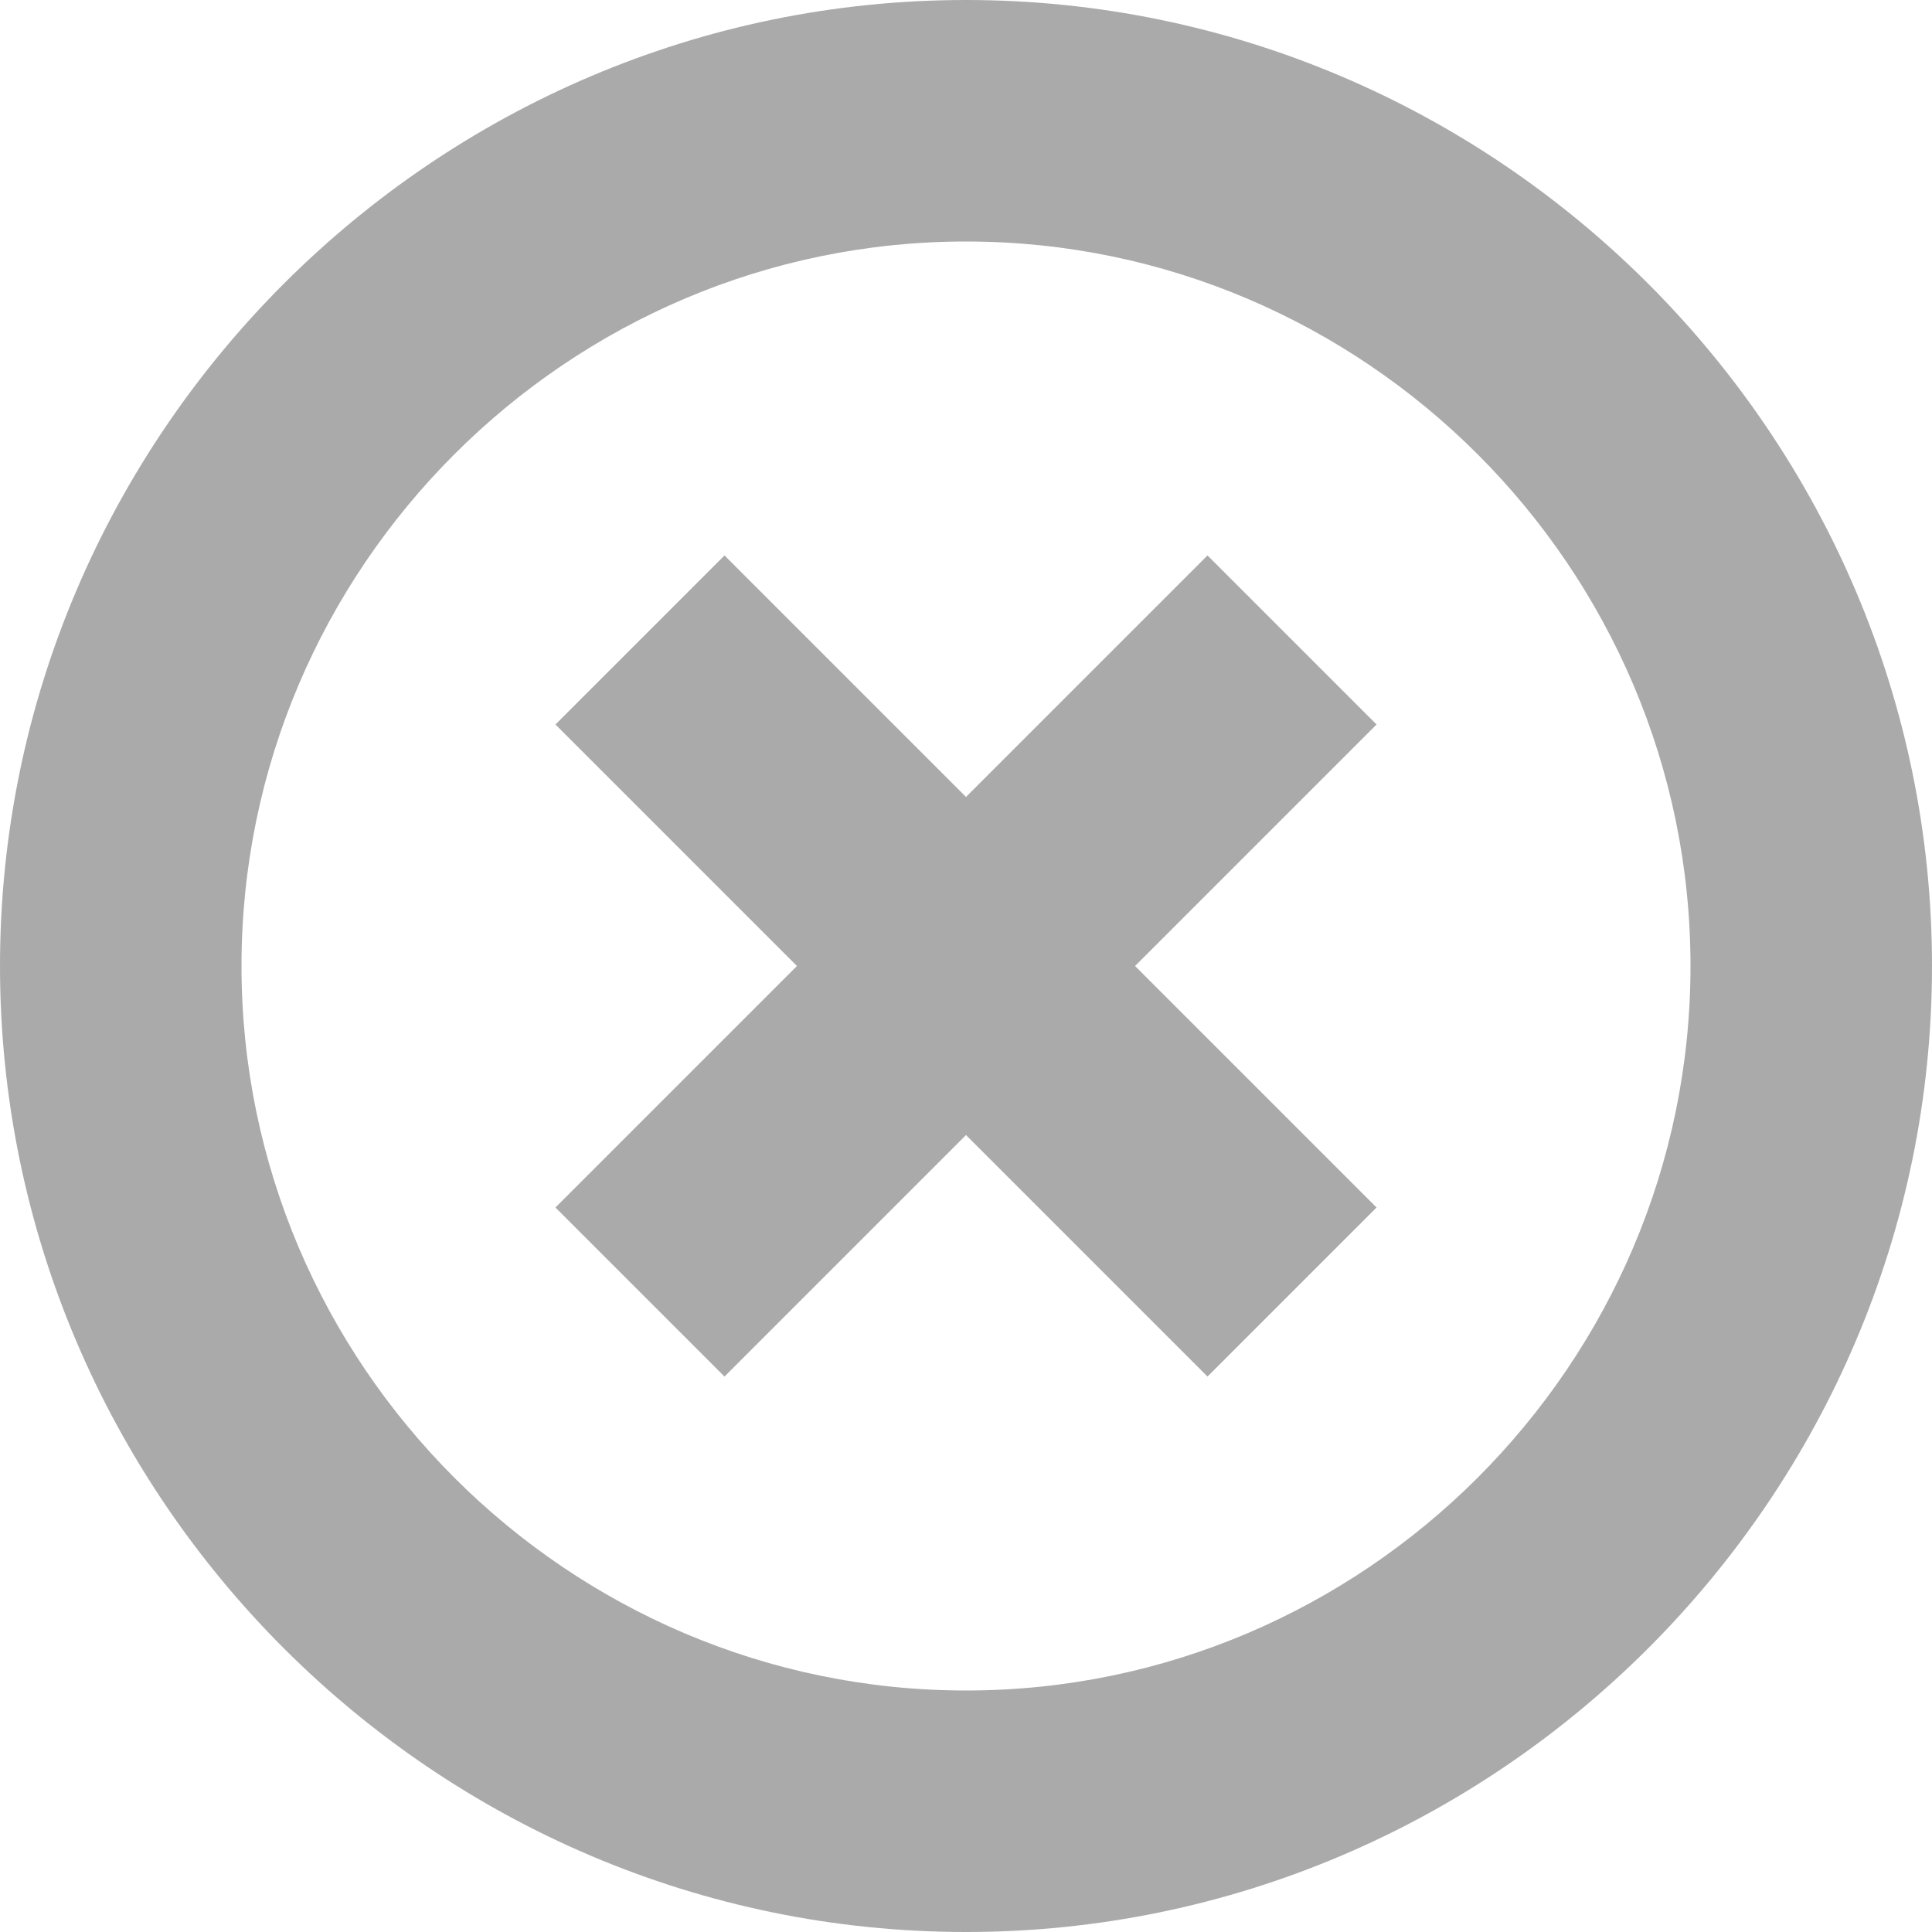
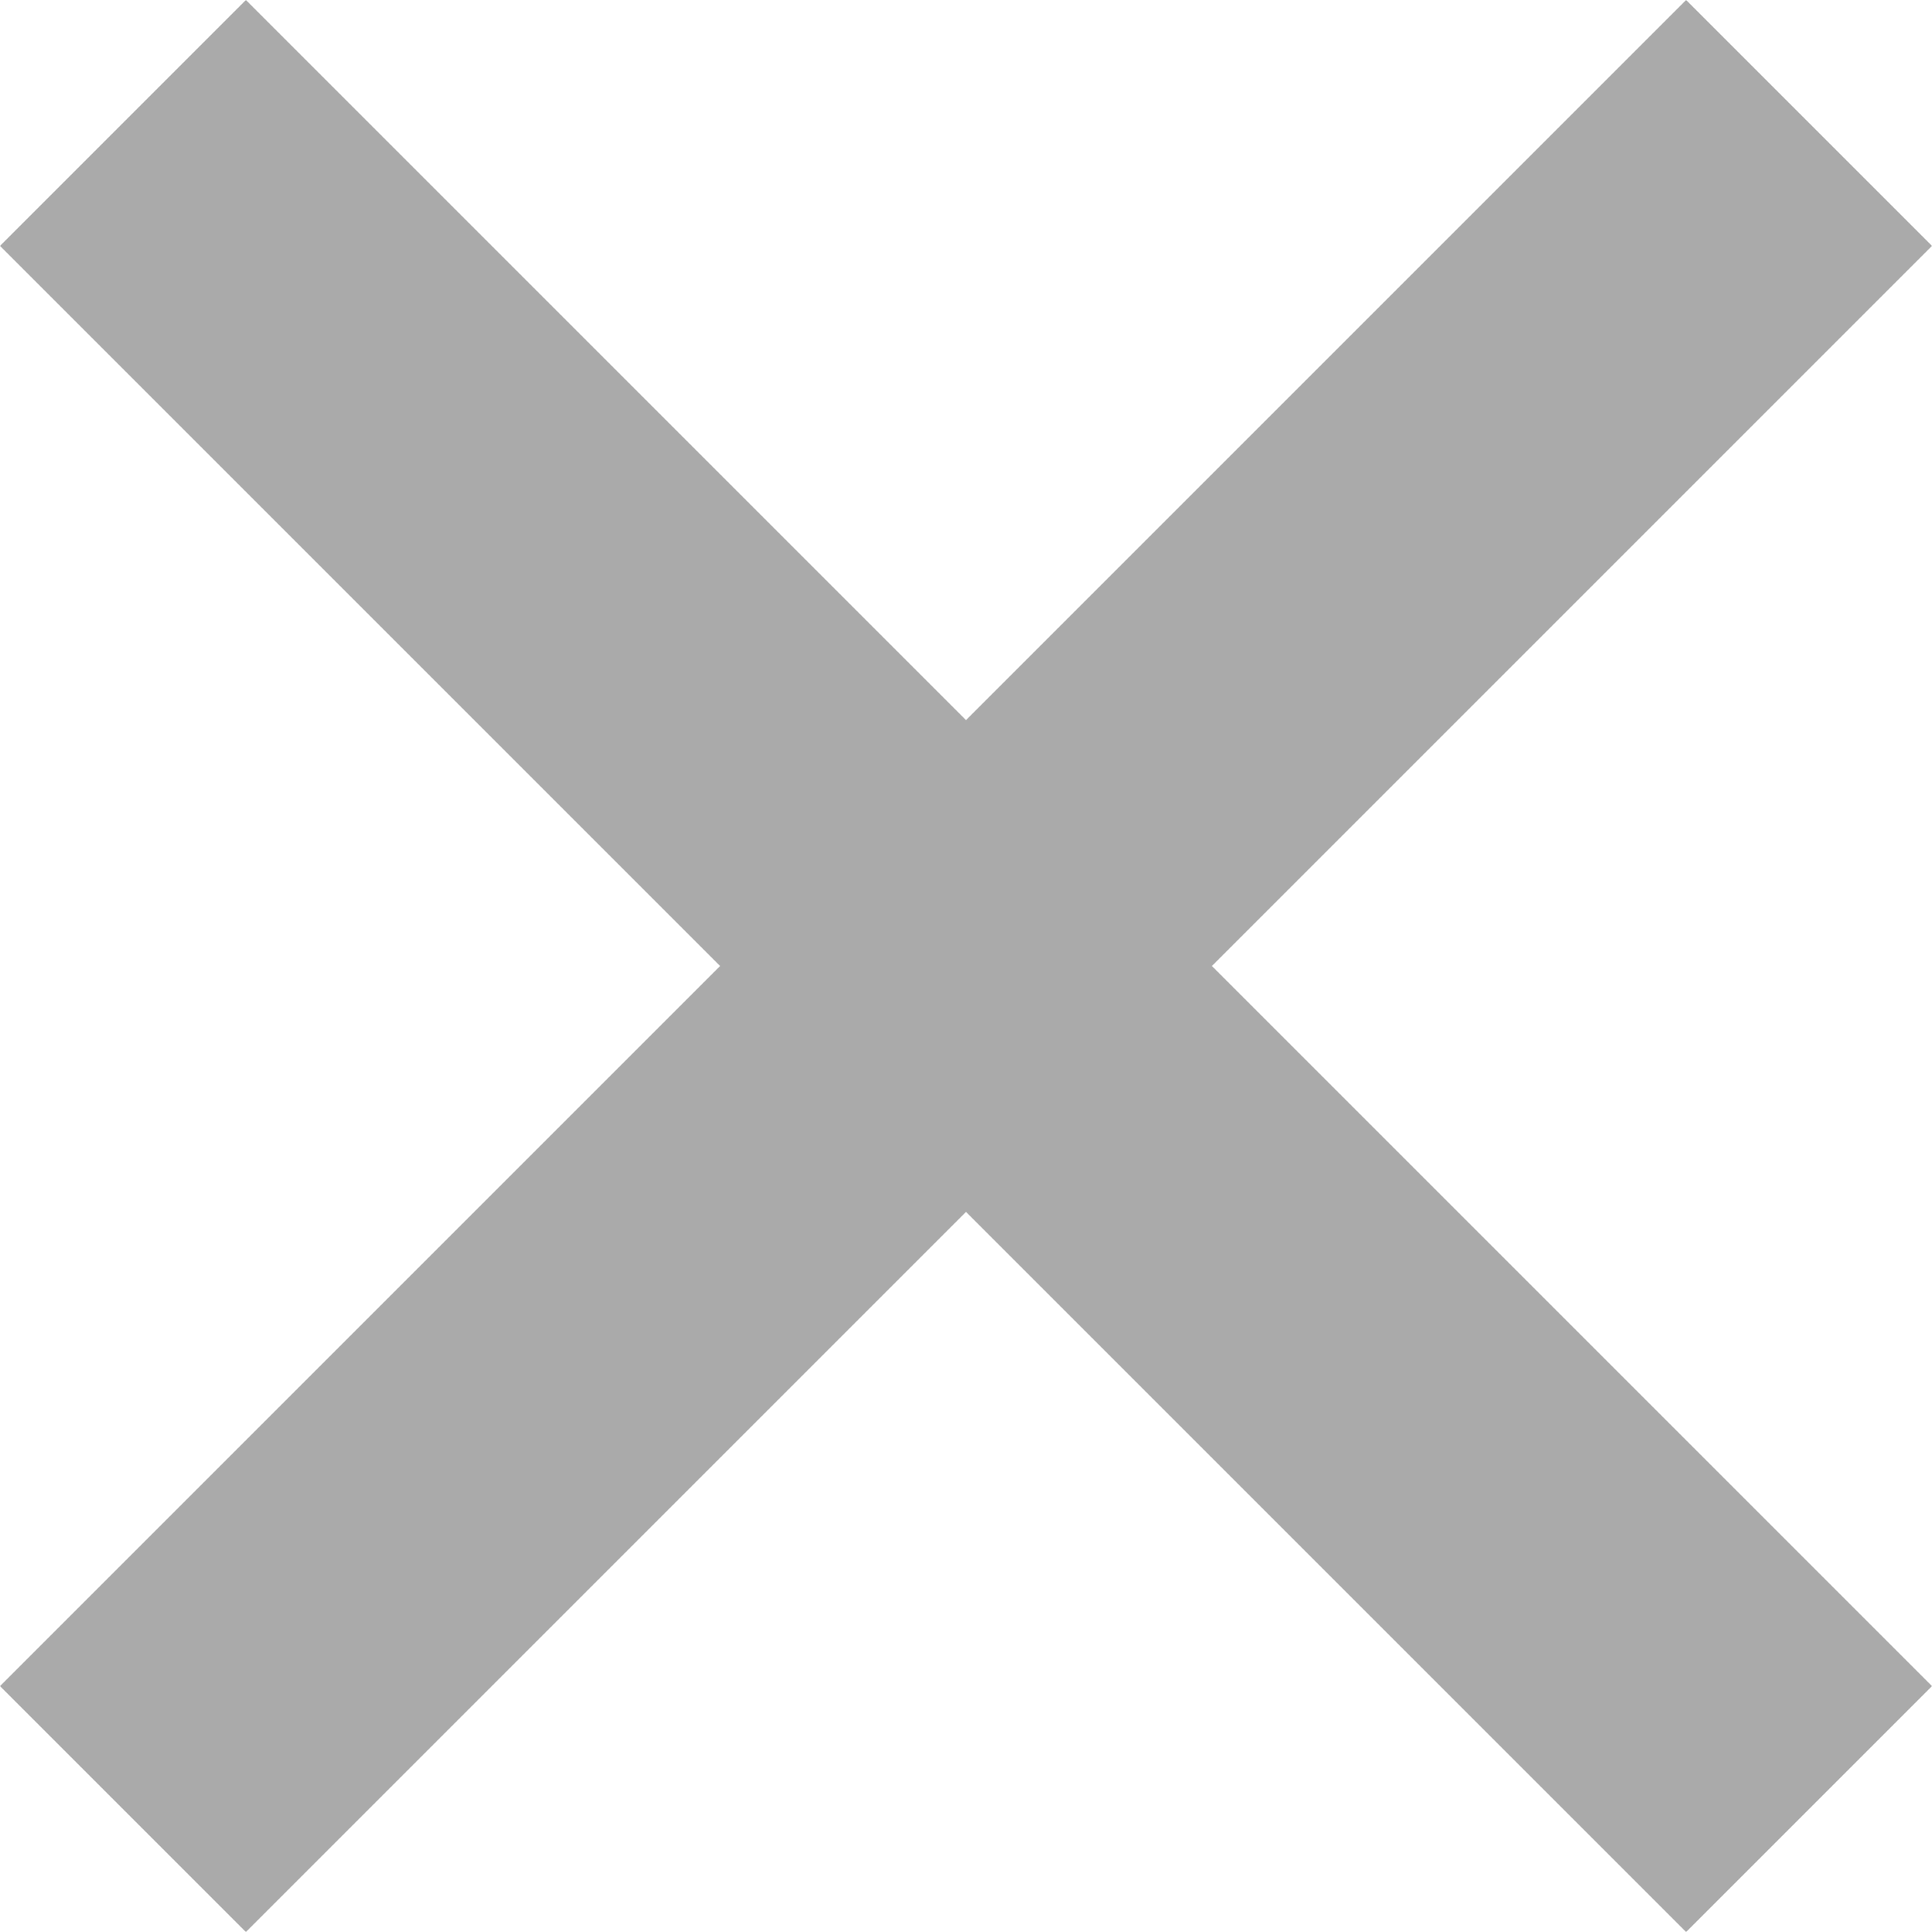
- <svg xmlns="http://www.w3.org/2000/svg" viewBox="298 388 16 16" enable-background="new 298 388 16 16">
-   <path fill="#aaa" d="M306 388c-4.4 0-8 3.6-8 8s3.6 8 8 8 8-3.6 8-8-3.6-8-8-8zm0 14c-3.3 0-6-2.7-6-6s2.7-6 6-6 6 2.7 6 6-2.7 6-6 6zm3.4-8l-1.4-1.4-2 2-2-2-1.4 1.4 2 2-2 2 1.4 1.4 2-2 2 2 1.4-1.4-2-2 2-2z" />
+ <svg xmlns="http://www.w3.org/2000/svg" viewBox="0 0 11 11" enable-background="new 0 0 11 11">
+   <path fill="#aaa" d="M11 1.4l-1.4-1.4-4.1 4.1-4.1-4.1-1.4 1.4 4.1 4.1-4.1 4.1 1.4 1.4 4.1-4.1 4.1 4.1 1.4-1.4-4.1-4.1z" />
</svg>
